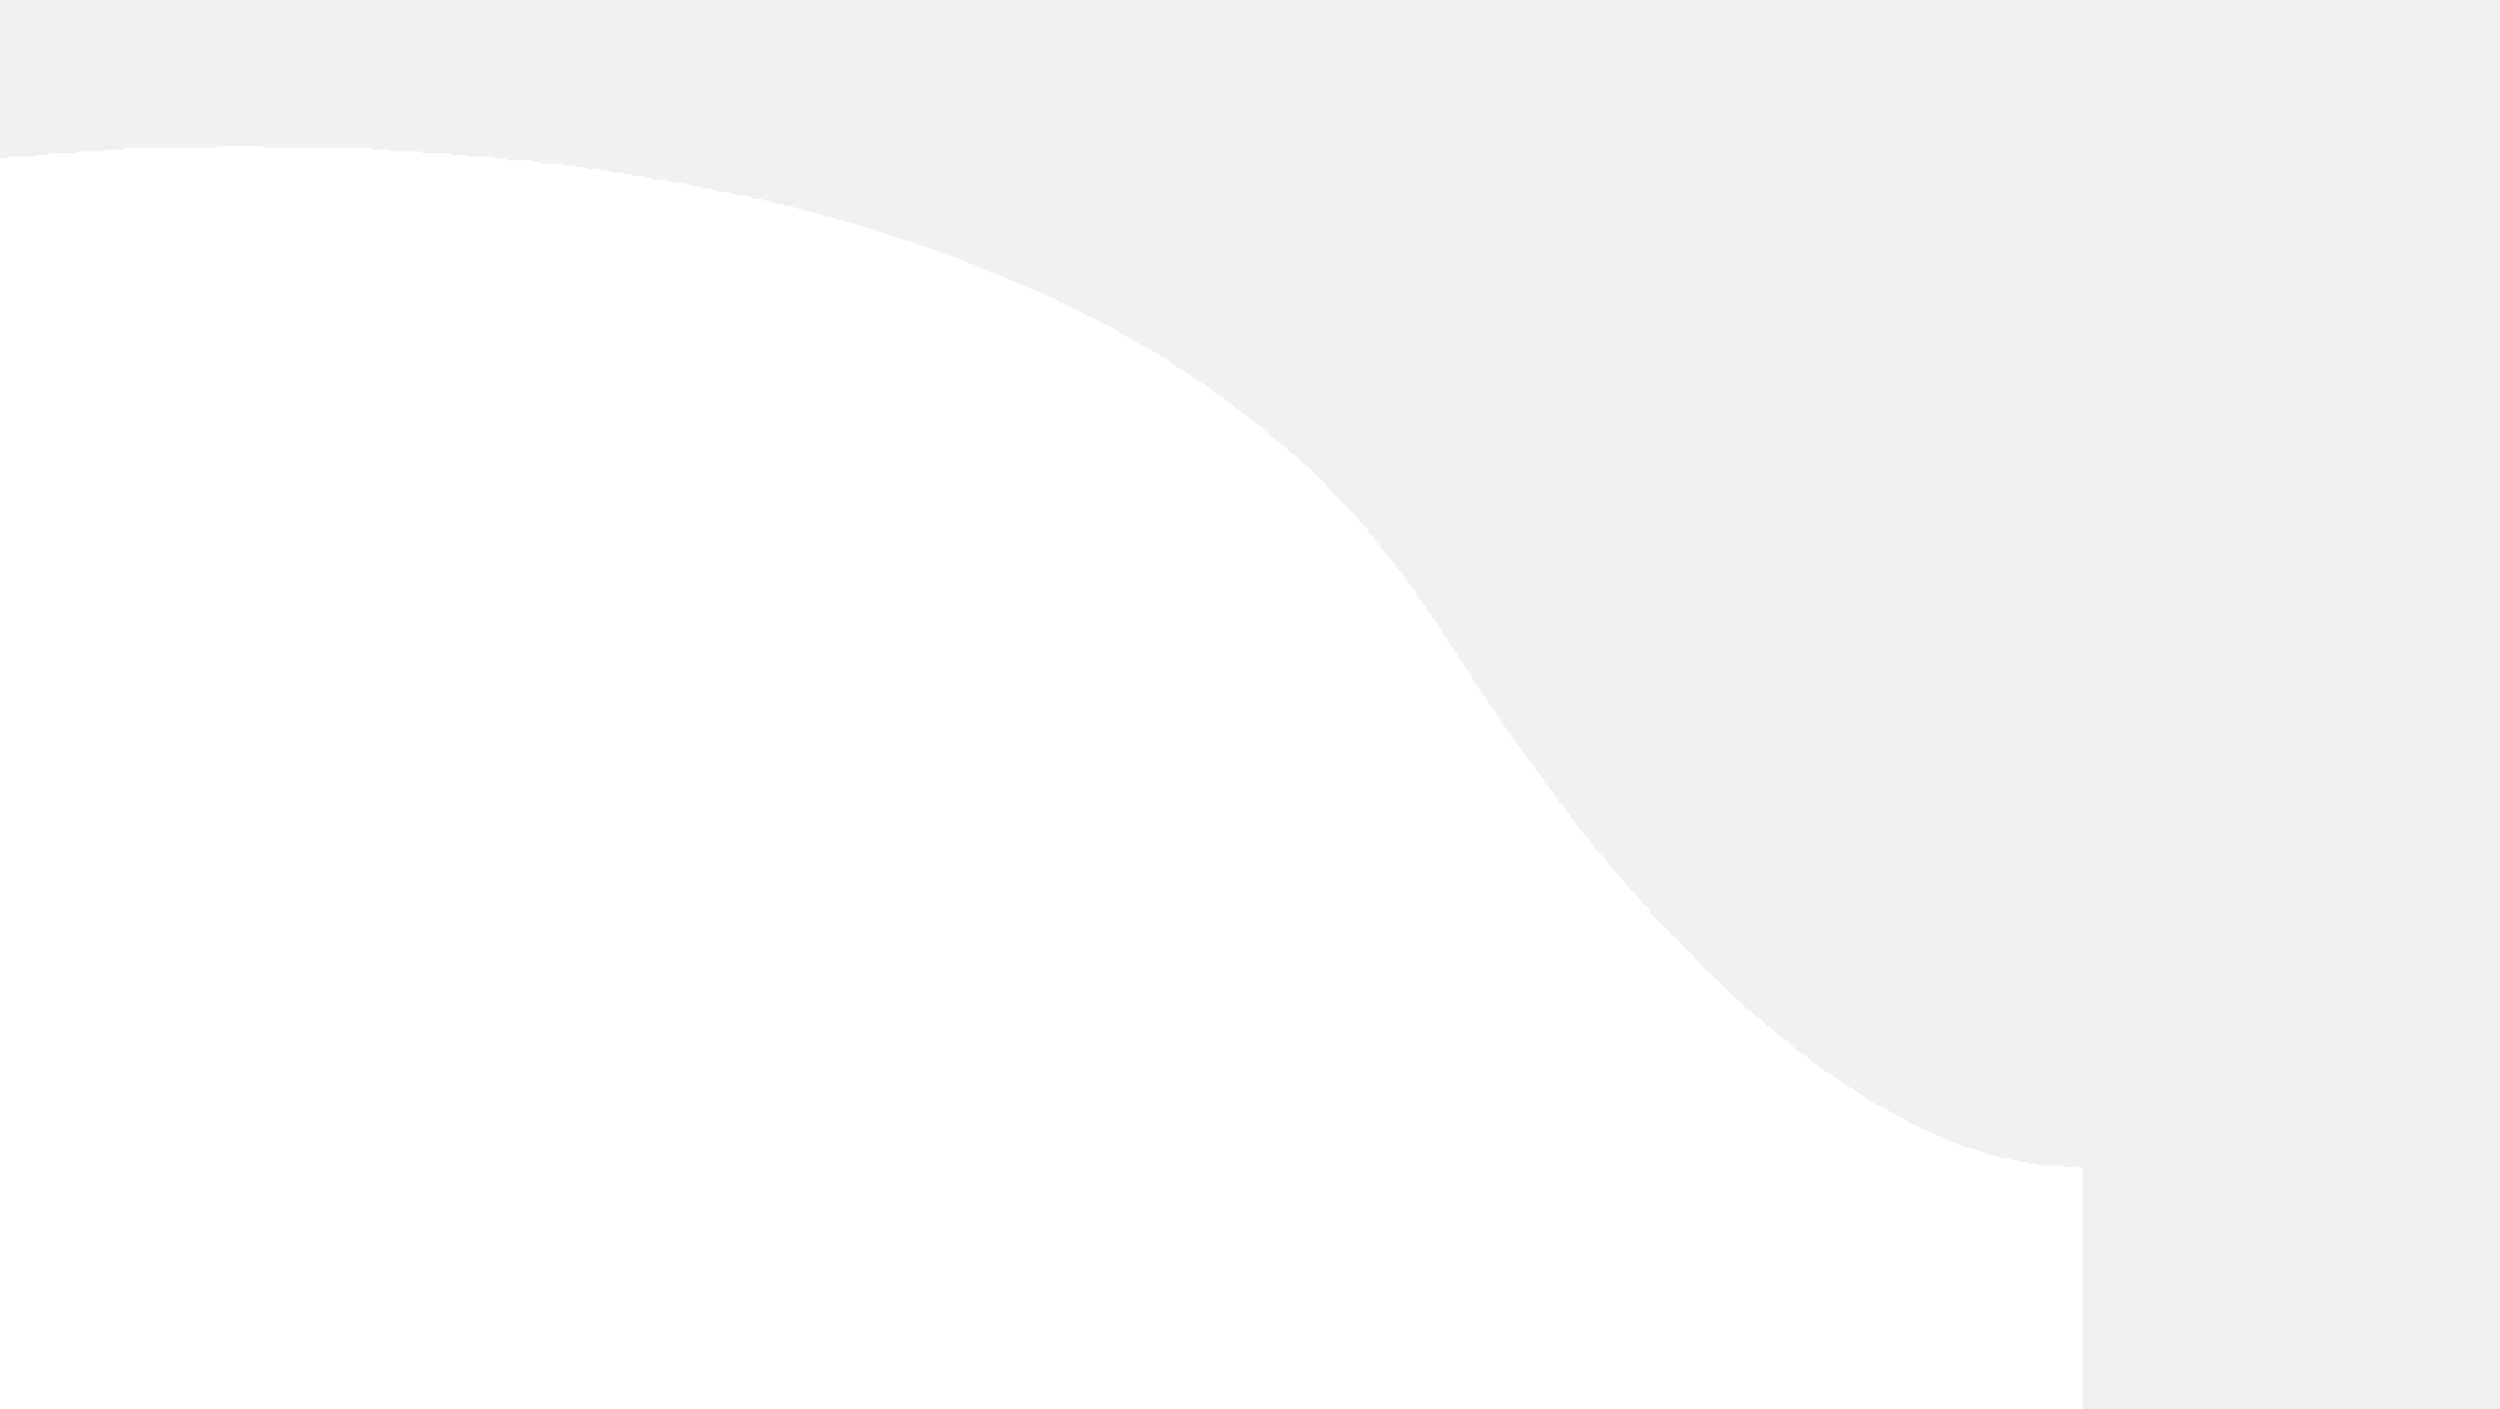
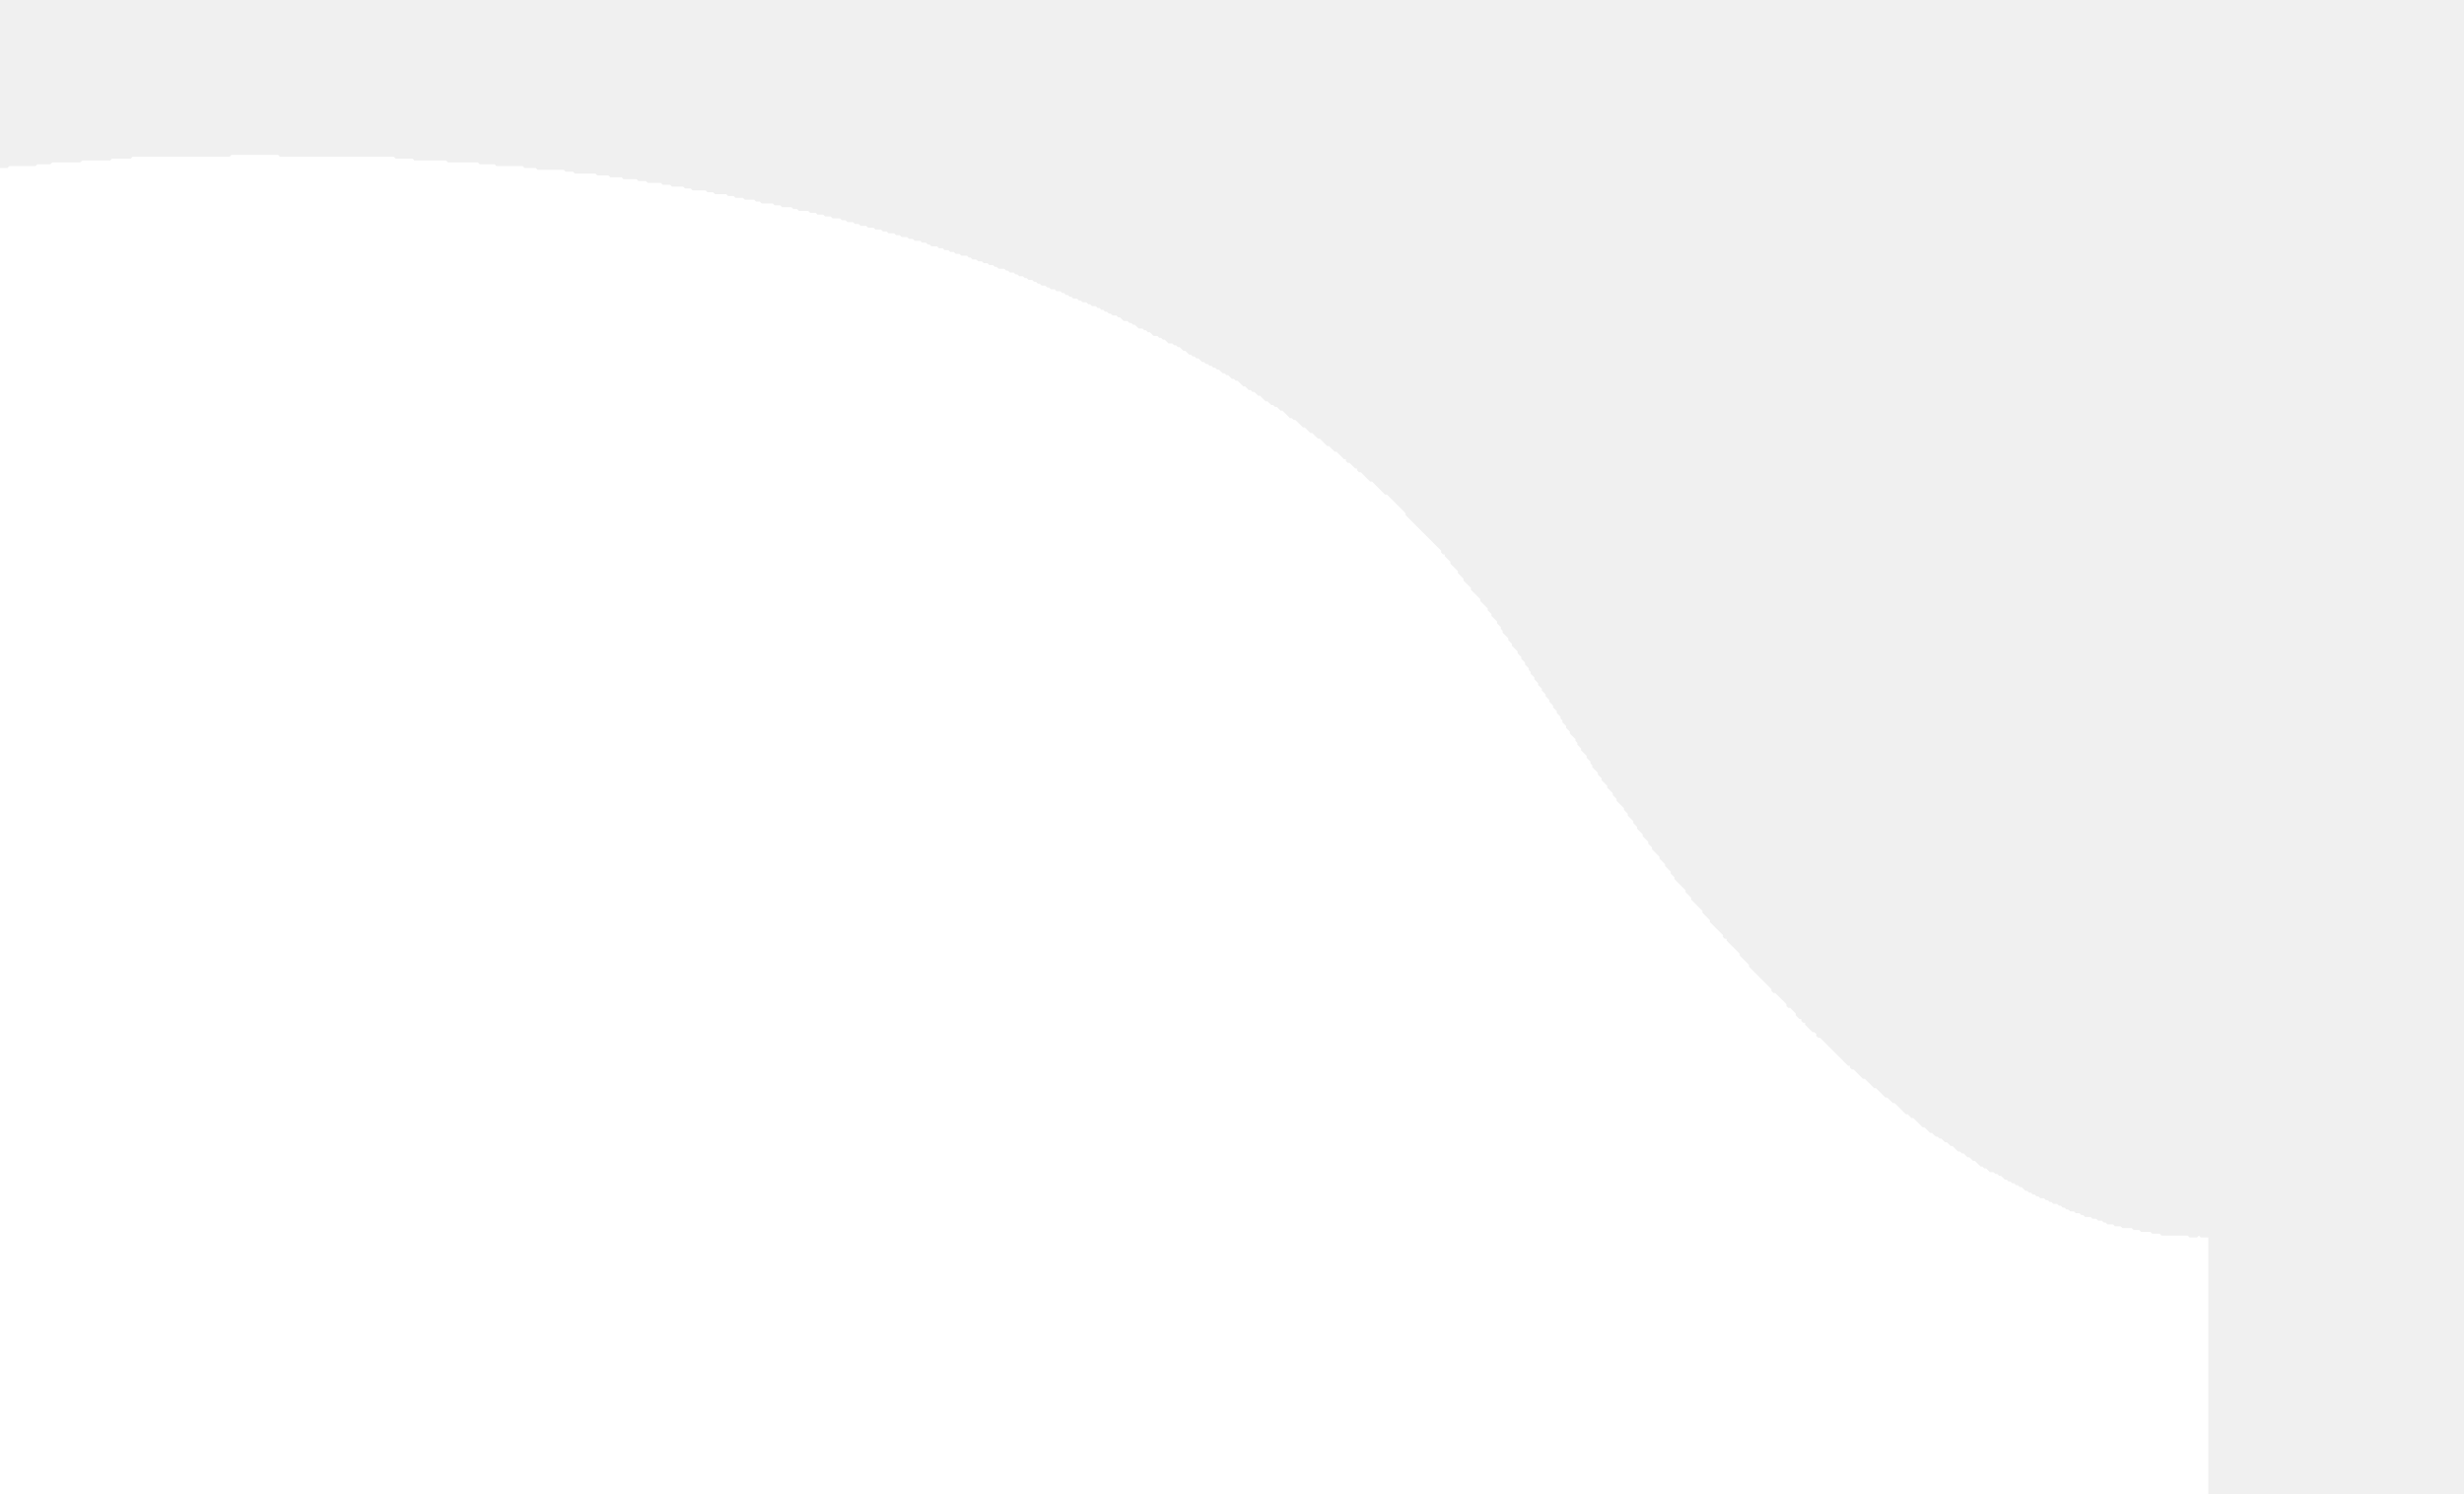
- <svg xmlns="http://www.w3.org/2000/svg" baseProfile="tiny" height="100%" version="1.2" viewBox="0 0 1420 800" width="100%">
+ <svg xmlns="http://www.w3.org/2000/svg" baseProfile="tiny" height="100%" version="1.2" viewBox="0 0 1320 800" width="100%">
  <defs />
  <path d="M 124,83 L 123,84 L 71,84 L 70,85 L 60,85 L 59,86 L 44,86 L 43,87 L 28,87 L 27,88 L 20,88 L 19,89 L 5,89 L 4,90 L 0,90 L 0,863 L 1183,863 L 1183,663 L 1179,663 L 1178,662 L 1177,663 L 1173,663 L 1172,662 L 1158,662 L 1157,661 L 1153,661 L 1152,660 L 1147,660 L 1146,659 L 1143,659 L 1142,658 L 1137,658 L 1136,657 L 1133,657 L 1132,656 L 1129,656 L 1128,655 L 1127,655 L 1126,654 L 1124,654 L 1123,653 L 1121,653 L 1120,652 L 1117,652 L 1116,651 L 1115,651 L 1114,650 L 1112,650 L 1111,649 L 1109,649 L 1108,648 L 1107,648 L 1106,647 L 1105,647 L 1104,646 L 1103,646 L 1102,645 L 1100,645 L 1099,644 L 1098,644 L 1097,643 L 1096,643 L 1095,642 L 1093,642 L 1092,641 L 1091,641 L 1090,640 L 1089,640 L 1088,639 L 1087,639 L 1086,638 L 1085,638 L 1083,636 L 1082,636 L 1081,635 L 1080,635 L 1079,634 L 1078,634 L 1077,633 L 1076,633 L 1075,632 L 1074,632 L 1072,630 L 1071,630 L 1070,629 L 1069,629 L 1068,628 L 1066,628 L 1064,626 L 1063,626 L 1062,625 L 1061,625 L 1058,622 L 1057,622 L 1055,620 L 1054,620 L 1052,618 L 1051,618 L 1050,617 L 1049,617 L 1046,614 L 1045,614 L 1043,612 L 1042,612 L 1040,610 L 1039,610 L 1038,609 L 1037,609 L 1035,607 L 1034,607 L 1031,604 L 1030,604 L 1025,599 L 1024,599 L 1022,597 L 1021,597 L 1015,591 L 1014,591 L 1011,588 L 1010,588 L 1005,583 L 1004,583 L 999,578 L 998,578 L 993,573 L 992,573 L 991,572 L 991,571 L 990,571 L 975,556 L 974,556 L 973,555 L 973,554 L 972,553 L 971,553 L 967,549 L 967,548 L 966,548 L 965,547 L 965,546 L 964,546 L 962,544 L 962,543 L 959,540 L 958,540 L 957,539 L 957,538 L 951,532 L 950,532 L 949,531 L 949,530 L 937,518 L 937,517 L 932,512 L 932,511 L 925,504 L 925,503 L 924,503 L 923,502 L 923,501 L 916,494 L 916,493 L 912,489 L 912,488 L 906,482 L 906,481 L 903,478 L 903,477 L 897,471 L 897,470 L 895,468 L 895,467 L 892,464 L 892,463 L 889,460 L 889,459 L 885,455 L 885,454 L 883,452 L 883,451 L 880,448 L 880,447 L 877,444 L 877,443 L 875,441 L 875,440 L 872,437 L 872,436 L 870,434 L 870,433 L 866,429 L 866,428 L 864,426 L 864,425 L 861,422 L 861,421 L 858,418 L 858,417 L 856,415 L 856,414 L 853,411 L 853,410 L 852,409 L 852,408 L 850,406 L 850,405 L 847,402 L 847,401 L 845,399 L 845,398 L 844,397 L 844,396 L 841,393 L 841,392 L 839,390 L 839,389 L 837,387 L 837,386 L 836,385 L 836,384 L 834,382 L 834,381 L 832,379 L 832,378 L 830,376 L 830,375 L 828,373 L 828,372 L 826,370 L 826,369 L 824,367 L 824,366 L 822,364 L 822,363 L 820,361 L 820,360 L 819,359 L 819,358 L 817,356 L 817,355 L 815,353 L 815,352 L 813,350 L 813,349 L 810,346 L 810,345 L 808,343 L 808,342 L 805,339 L 805,338 L 804,337 L 804,336 L 802,334 L 802,333 L 799,330 L 799,329 L 797,327 L 797,326 L 793,322 L 793,321 L 788,316 L 788,315 L 784,311 L 784,310 L 781,307 L 781,306 L 777,302 L 777,301 L 774,298 L 774,297 L 773,297 L 772,296 L 772,295 L 753,276 L 753,275 L 743,265 L 742,265 L 735,258 L 734,258 L 729,253 L 728,253 L 727,252 L 727,251 L 726,251 L 723,248 L 722,248 L 721,247 L 721,246 L 720,246 L 716,242 L 715,242 L 712,239 L 711,239 L 707,235 L 706,235 L 703,232 L 702,232 L 699,229 L 698,229 L 694,225 L 693,225 L 692,224 L 691,224 L 687,220 L 686,220 L 684,218 L 683,218 L 682,217 L 681,217 L 679,215 L 678,215 L 675,212 L 674,212 L 672,210 L 671,210 L 670,209 L 669,209 L 667,207 L 666,207 L 663,204 L 662,204 L 661,203 L 660,203 L 658,201 L 657,201 L 656,200 L 655,200 L 653,198 L 652,198 L 651,197 L 650,197 L 649,196 L 648,196 L 647,195 L 646,195 L 645,194 L 644,194 L 642,192 L 641,192 L 640,191 L 639,191 L 638,190 L 637,190 L 635,188 L 634,188 L 632,186 L 631,186 L 630,185 L 629,185 L 628,184 L 626,184 L 624,182 L 623,182 L 622,181 L 621,181 L 620,180 L 618,180 L 616,178 L 615,178 L 614,177 L 613,177 L 612,176 L 610,176 L 608,174 L 607,174 L 606,173 L 605,173 L 604,172 L 602,172 L 600,170 L 599,170 L 598,169 L 596,169 L 595,168 L 594,168 L 593,167 L 592,167 L 591,166 L 590,166 L 589,165 L 588,165 L 587,164 L 585,164 L 584,163 L 583,163 L 582,162 L 580,162 L 579,161 L 578,161 L 577,160 L 575,160 L 574,159 L 573,159 L 572,158 L 571,158 L 570,157 L 569,157 L 568,156 L 566,156 L 565,155 L 563,155 L 562,154 L 561,154 L 560,153 L 558,153 L 557,152 L 556,152 L 555,151 L 554,151 L 553,150 L 551,150 L 550,149 L 549,149 L 548,148 L 546,148 L 545,147 L 544,147 L 543,146 L 541,146 L 540,145 L 539,145 L 538,144 L 535,144 L 534,143 L 533,143 L 532,142 L 530,142 L 529,141 L 527,141 L 526,140 L 524,140 L 523,139 L 521,139 L 520,138 L 519,138 L 518,137 L 515,137 L 514,136 L 512,136 L 511,135 L 509,135 L 508,134 L 506,134 L 505,133 L 503,133 L 502,132 L 499,132 L 498,131 L 497,131 L 496,130 L 494,130 L 493,129 L 490,129 L 489,128 L 487,128 L 486,127 L 483,127 L 482,126 L 480,126 L 479,125 L 476,125 L 475,124 L 473,124 L 472,123 L 469,123 L 468,122 L 465,122 L 464,121 L 461,121 L 460,120 L 458,120 L 457,119 L 454,119 L 453,118 L 451,118 L 450,117 L 446,117 L 445,116 L 442,116 L 441,115 L 438,115 L 437,114 L 434,114 L 433,113 L 428,113 L 427,112 L 425,112 L 424,111 L 419,111 L 418,110 L 415,110 L 414,109 L 408,109 L 407,108 L 405,108 L 404,107 L 399,107 L 398,106 L 394,106 L 393,105 L 390,105 L 389,104 L 383,104 L 382,103 L 379,103 L 378,102 L 371,102 L 370,101 L 367,101 L 366,100 L 360,100 L 359,99 L 355,99 L 354,98 L 347,98 L 346,97 L 342,97 L 341,96 L 334,96 L 333,95 L 327,95 L 326,94 L 320,94 L 319,93 L 308,93 L 307,92 L 303,92 L 302,91 L 288,91 L 287,90 L 281,90 L 280,89 L 266,89 L 265,88 L 257,88 L 256,87 L 240,87 L 239,86 L 222,86 L 221,85 L 212,85 L 211,84 L 150,84 L 149,83 Z" fill="white" stroke="none" />
</svg>
